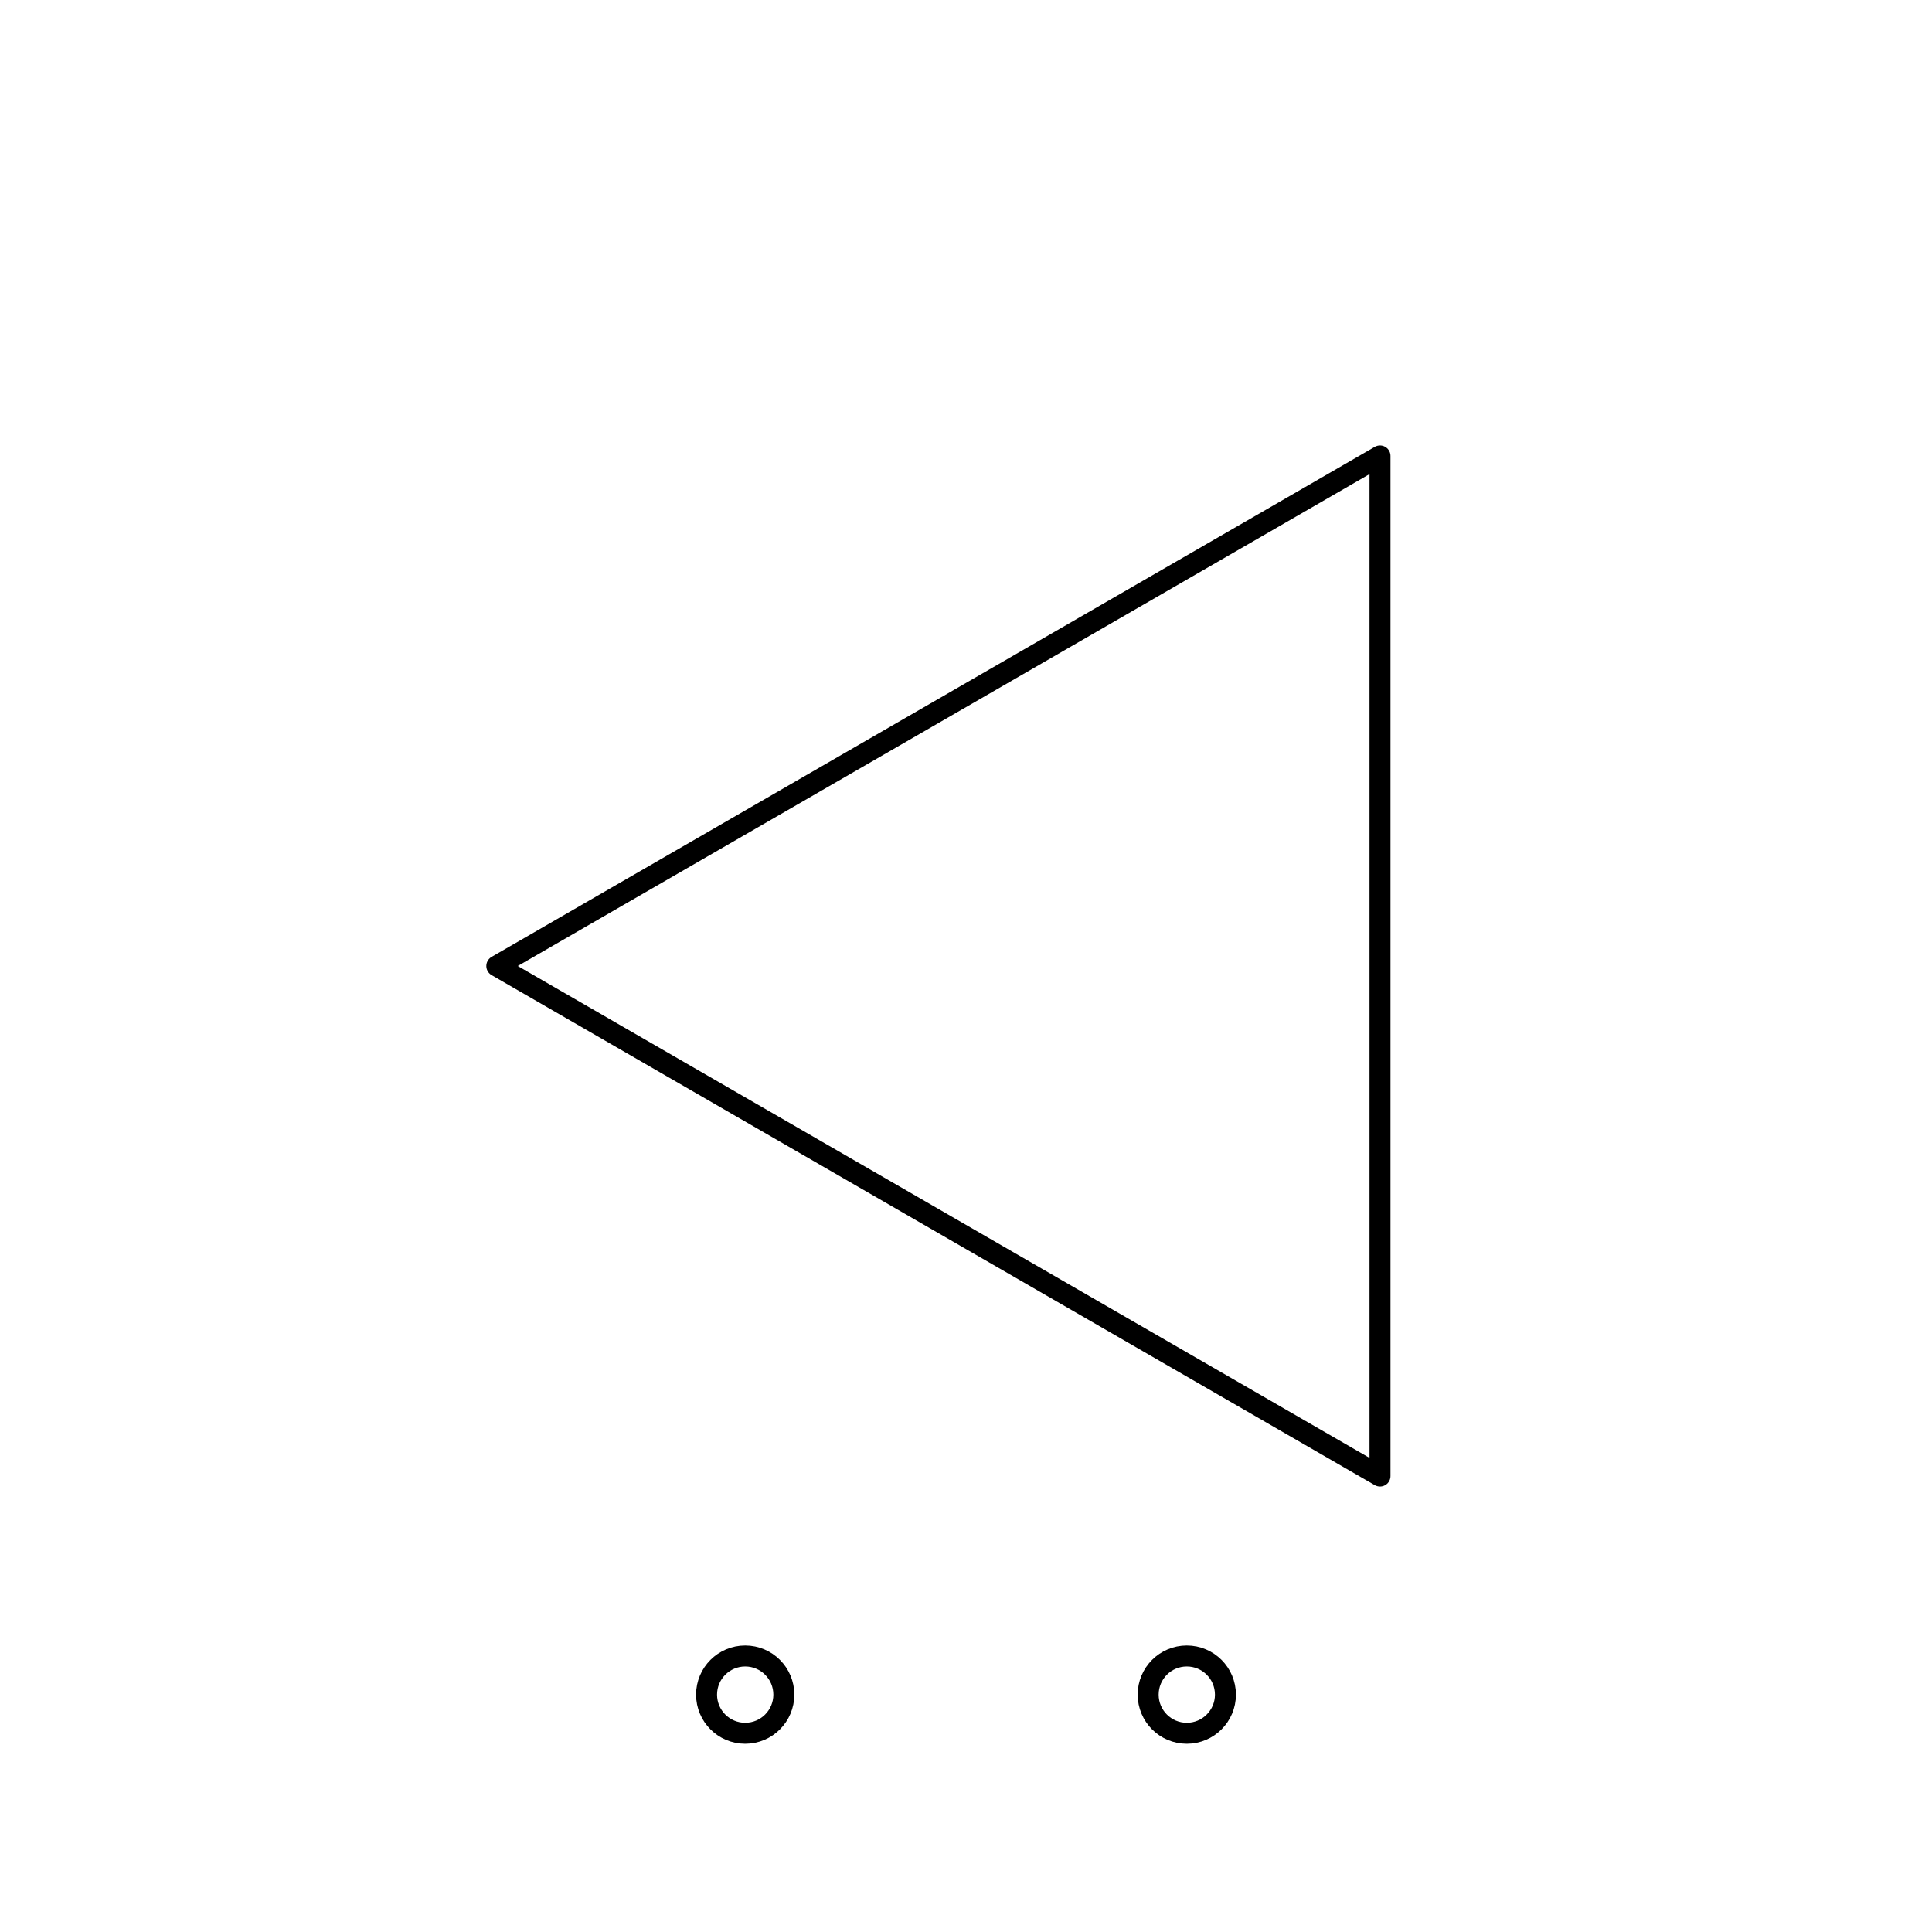
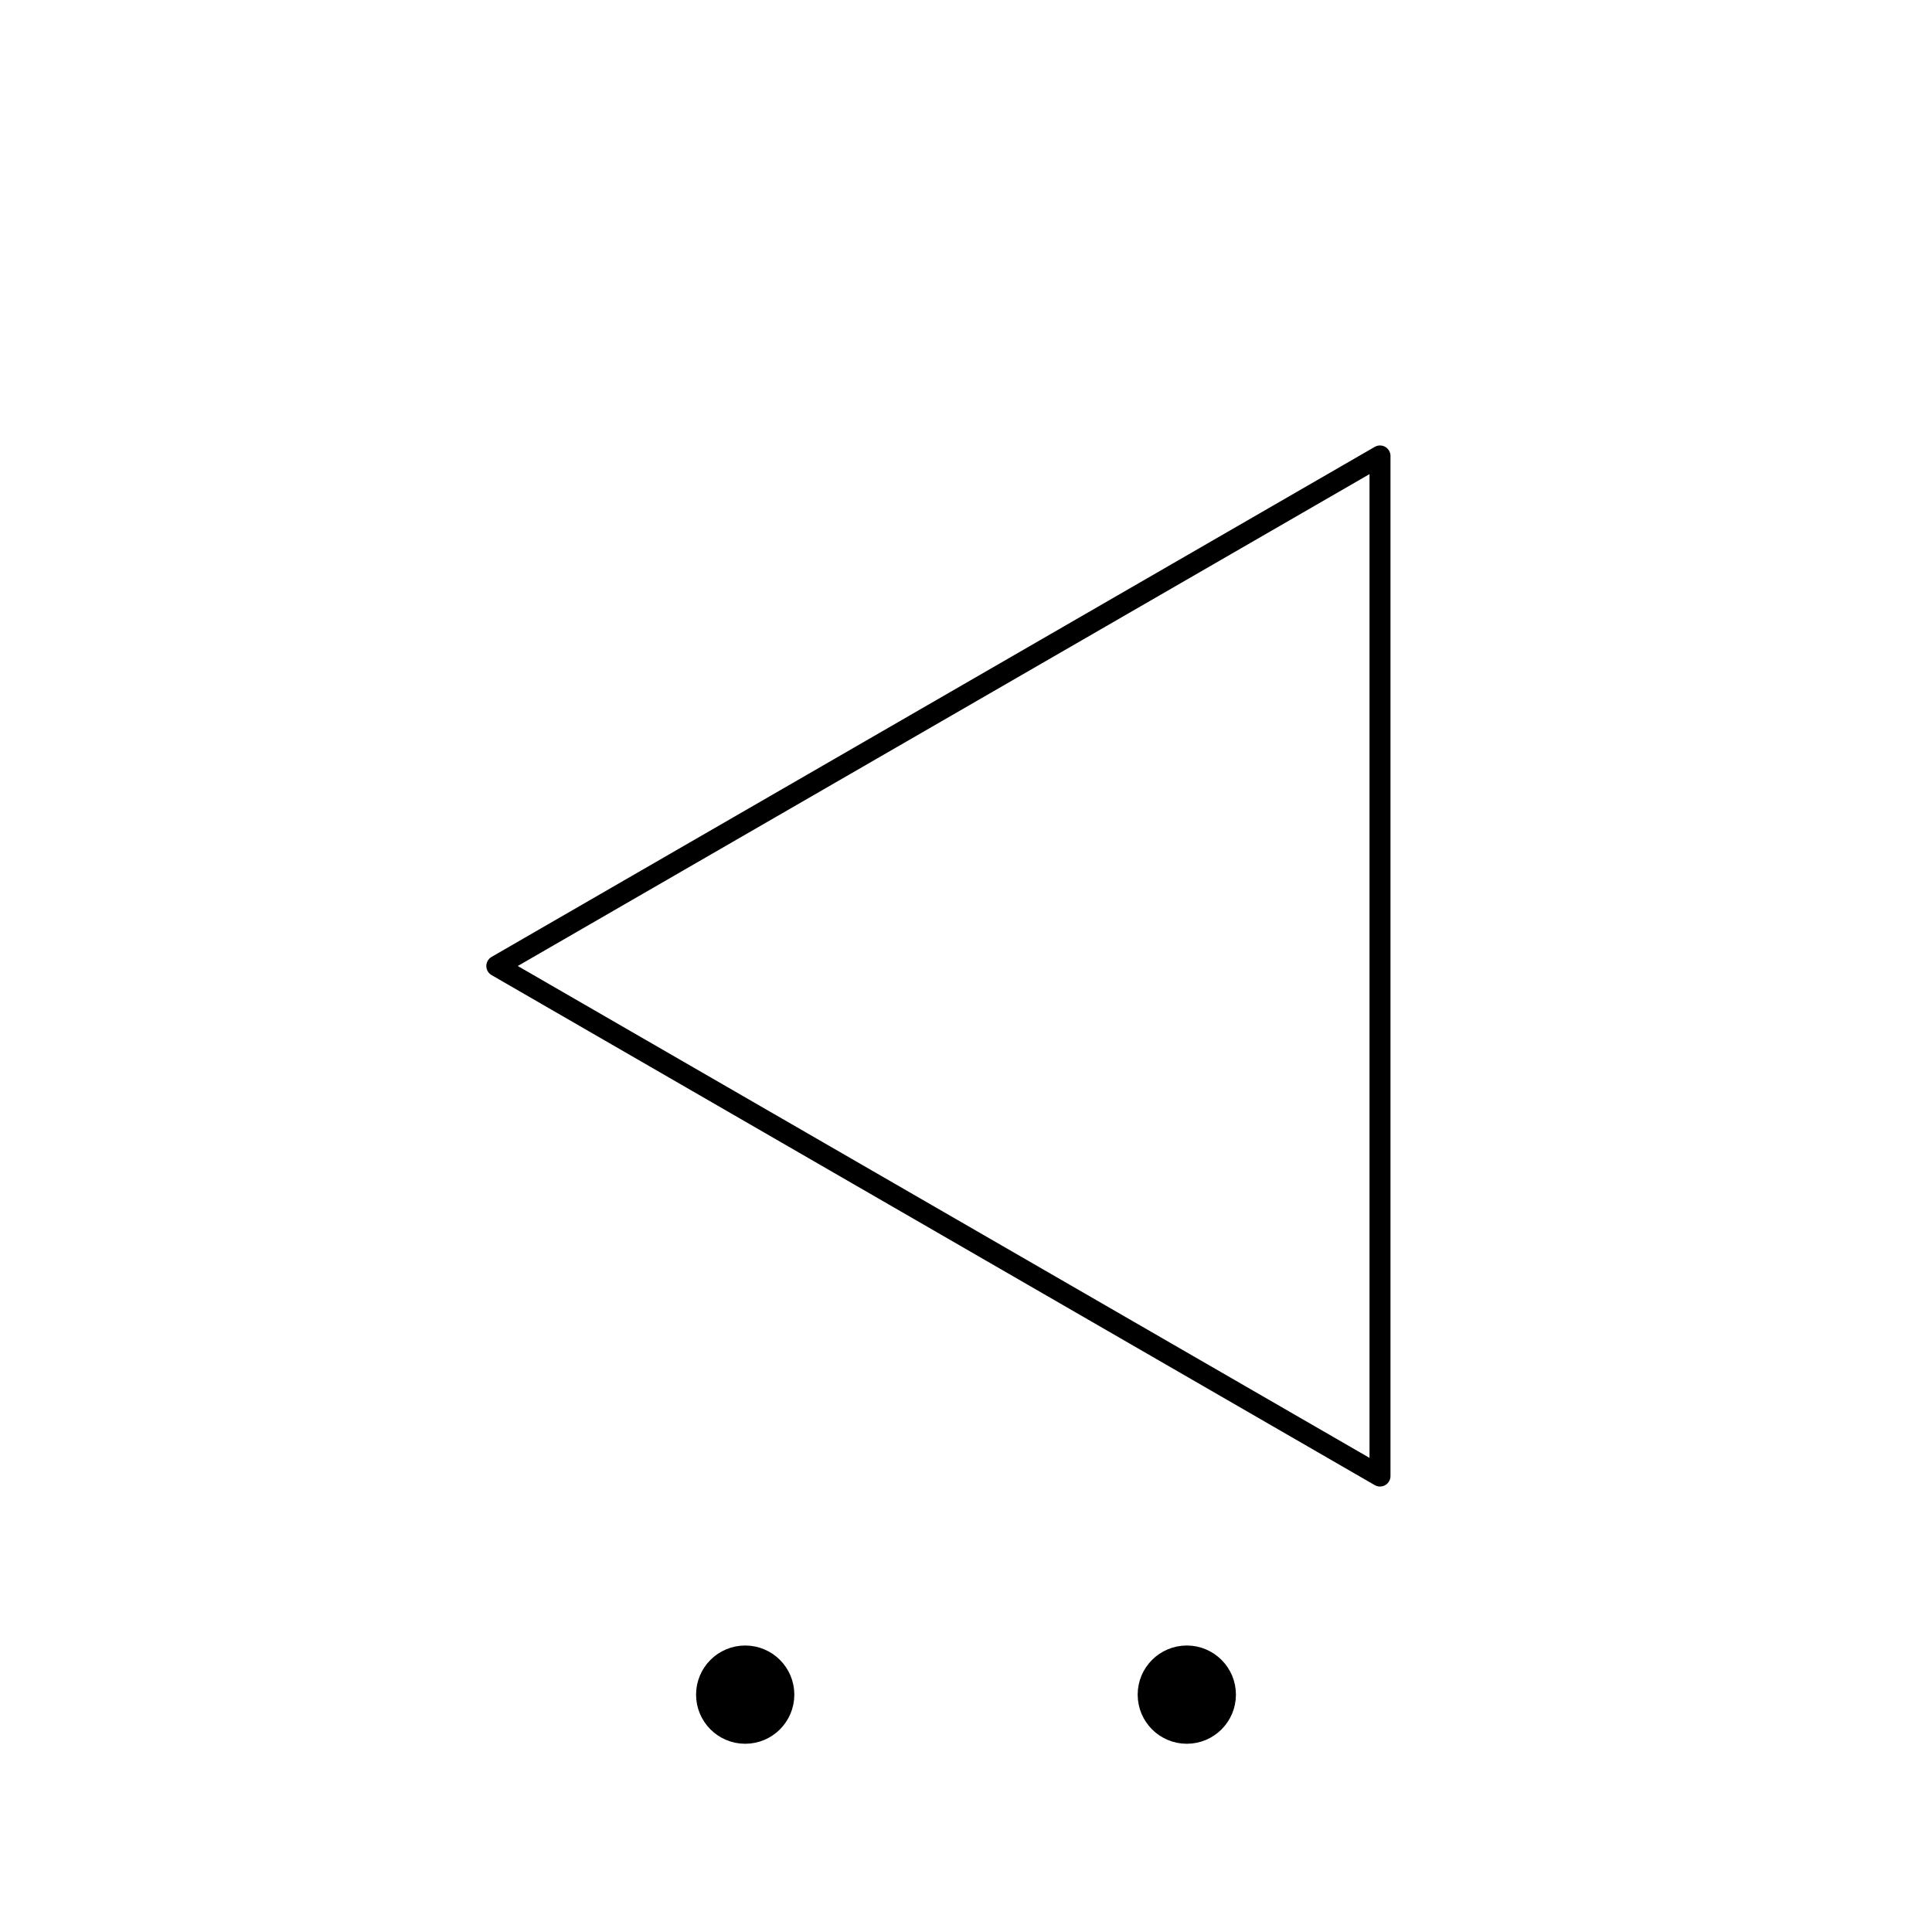
<svg xmlns="http://www.w3.org/2000/svg" preserveAspectRatio="none" id="eoQnFlLb87c1" viewBox="0 0 350 350" shape-rendering="geometricPrecision" text-rendering="geometricPrecision">
  <polygon stroke-linecap="round" stroke-linejoin="round" points="90,175 250,267.4 250,82.6" fill="transparent" stroke="black" stroke-width="3.8" vector-effect="non-scaling-stroke" />
-   <circle cx="135" cy="307" r="7" fill="transparent" stroke="black" stroke-width="3.8" vector-effect="non-scaling-stroke" />
-   <circle cx="215" cy="307" r="7" fill="transparent" stroke="black" stroke-width="3.8" vector-effect="non-scaling-stroke" />
+   <circle cx="135" cy="307" r="7" fill="black" stroke="black" stroke-width="3.8" vector-effect="non-scaling-stroke" />
+   <circle cx="215" cy="307" r="7" fill="black" stroke="black" stroke-width="3.8" vector-effect="non-scaling-stroke" />
</svg>
